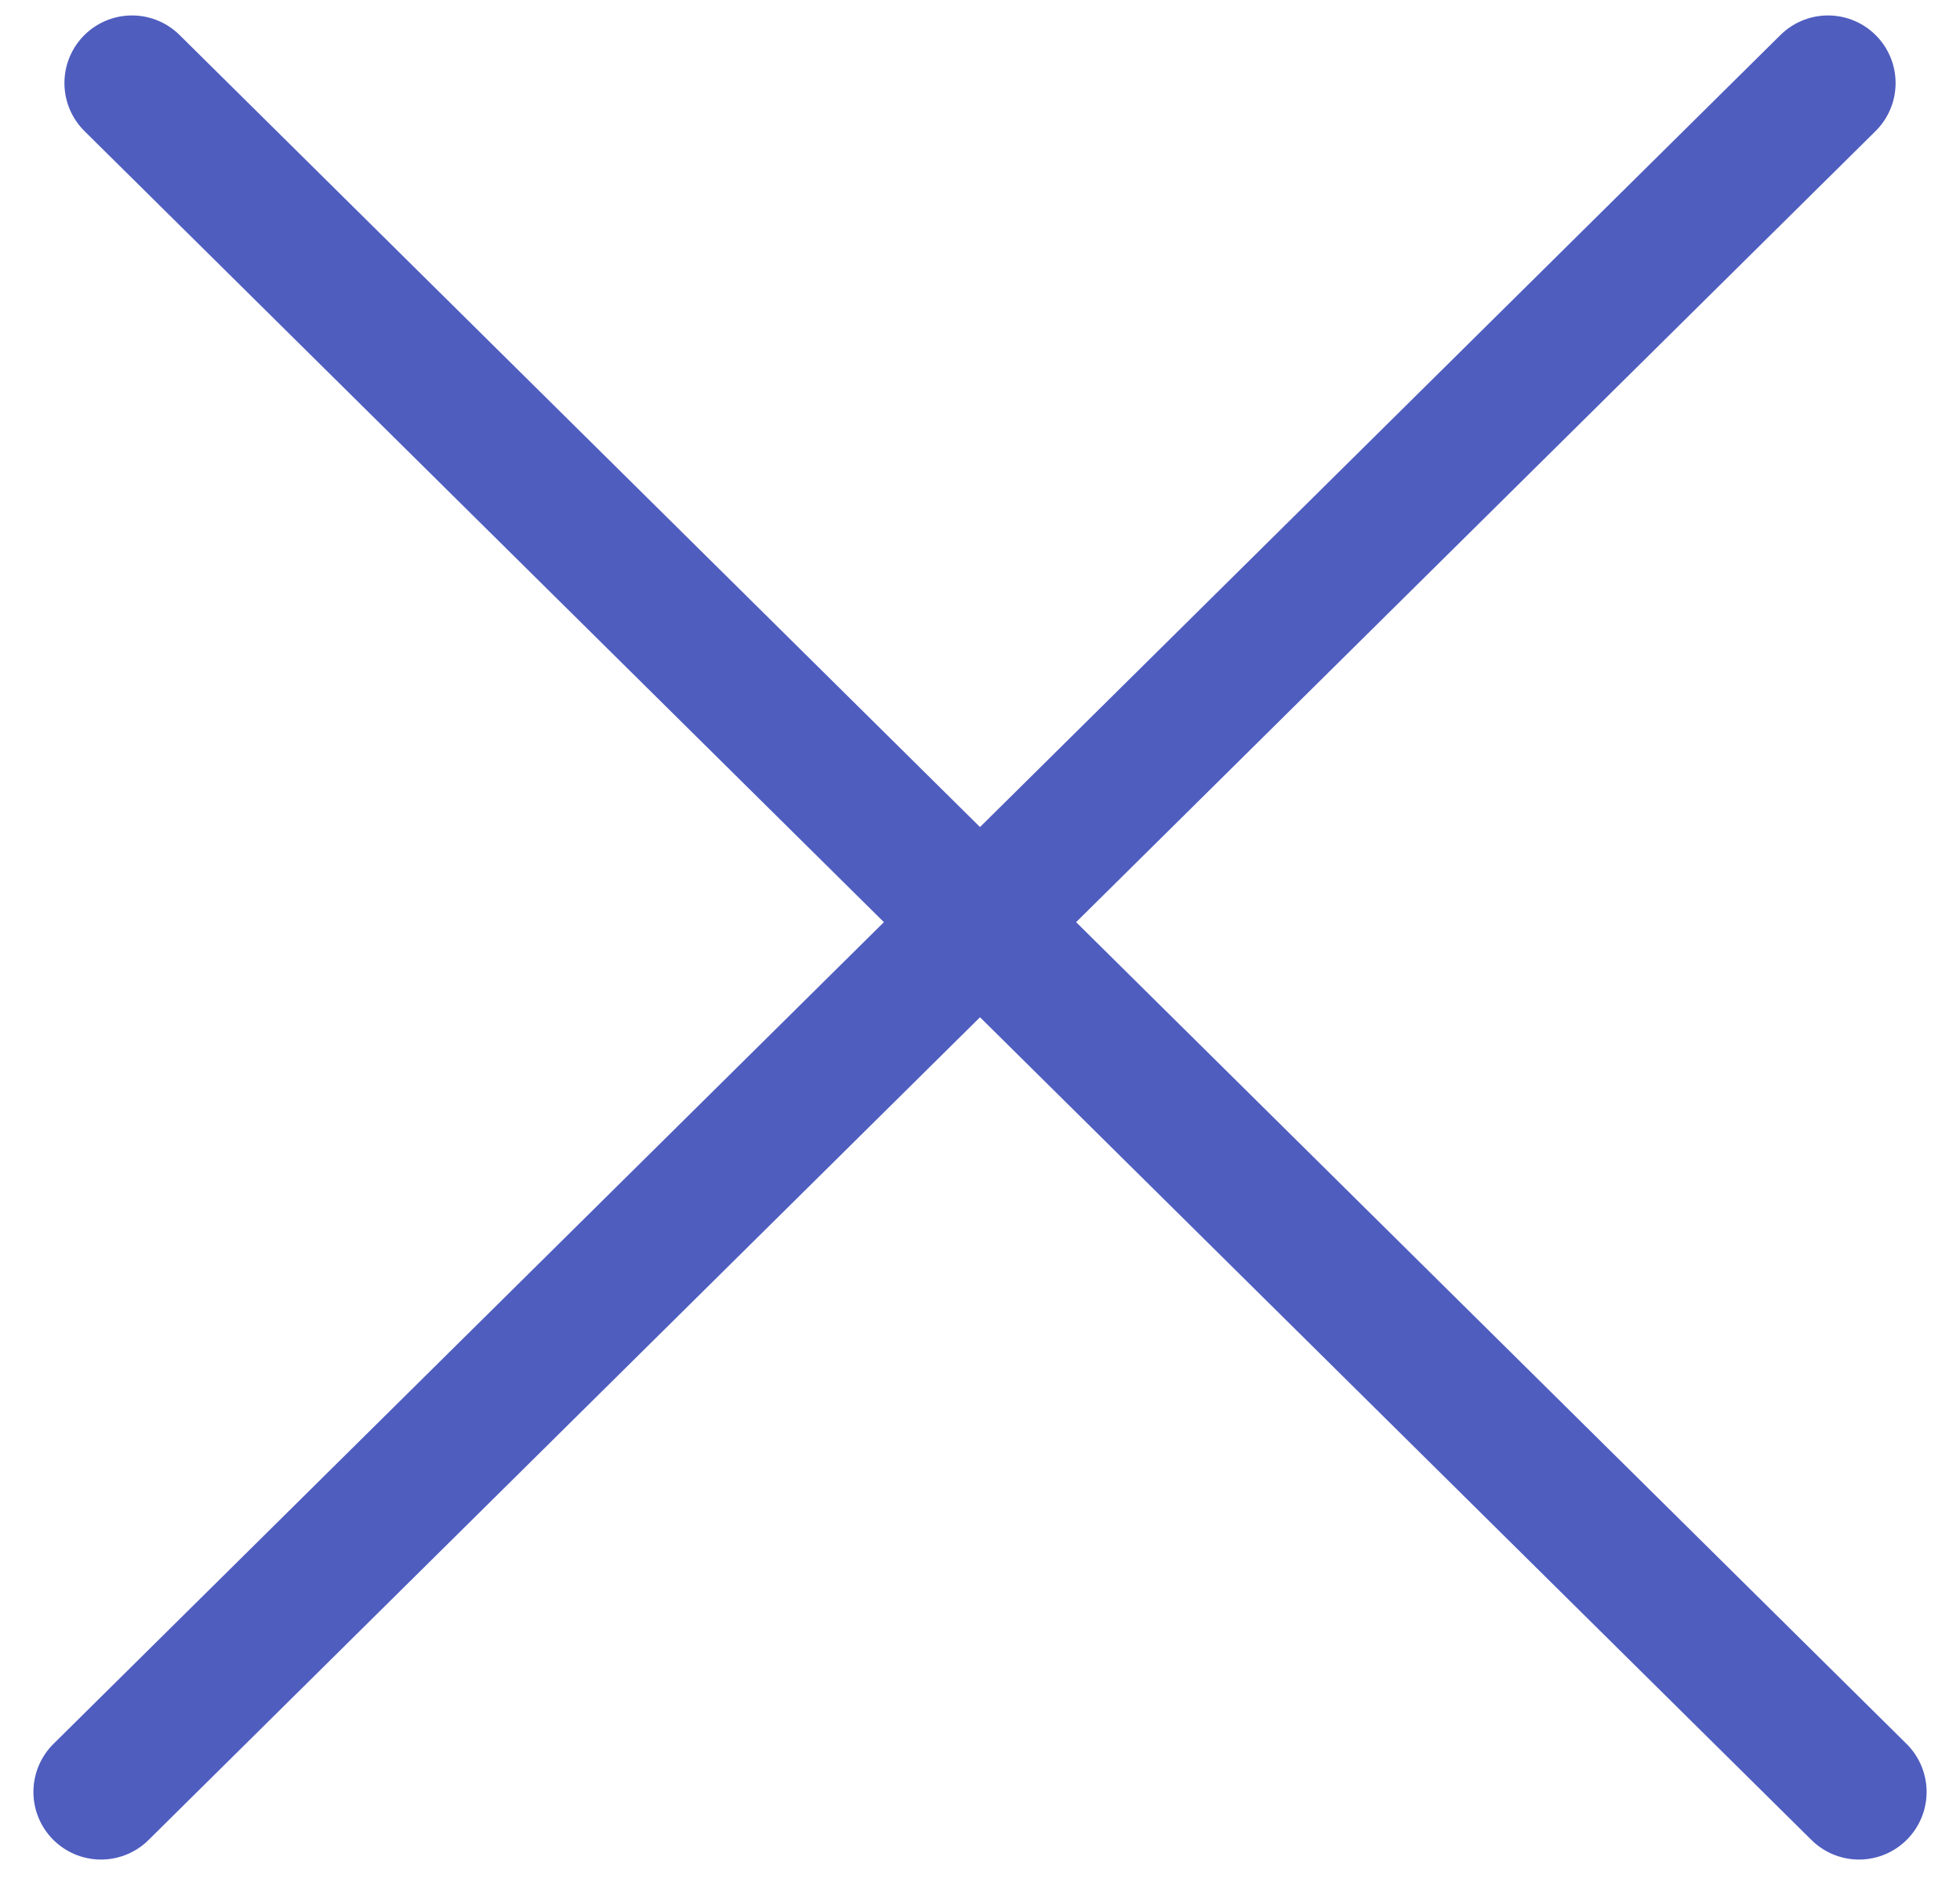
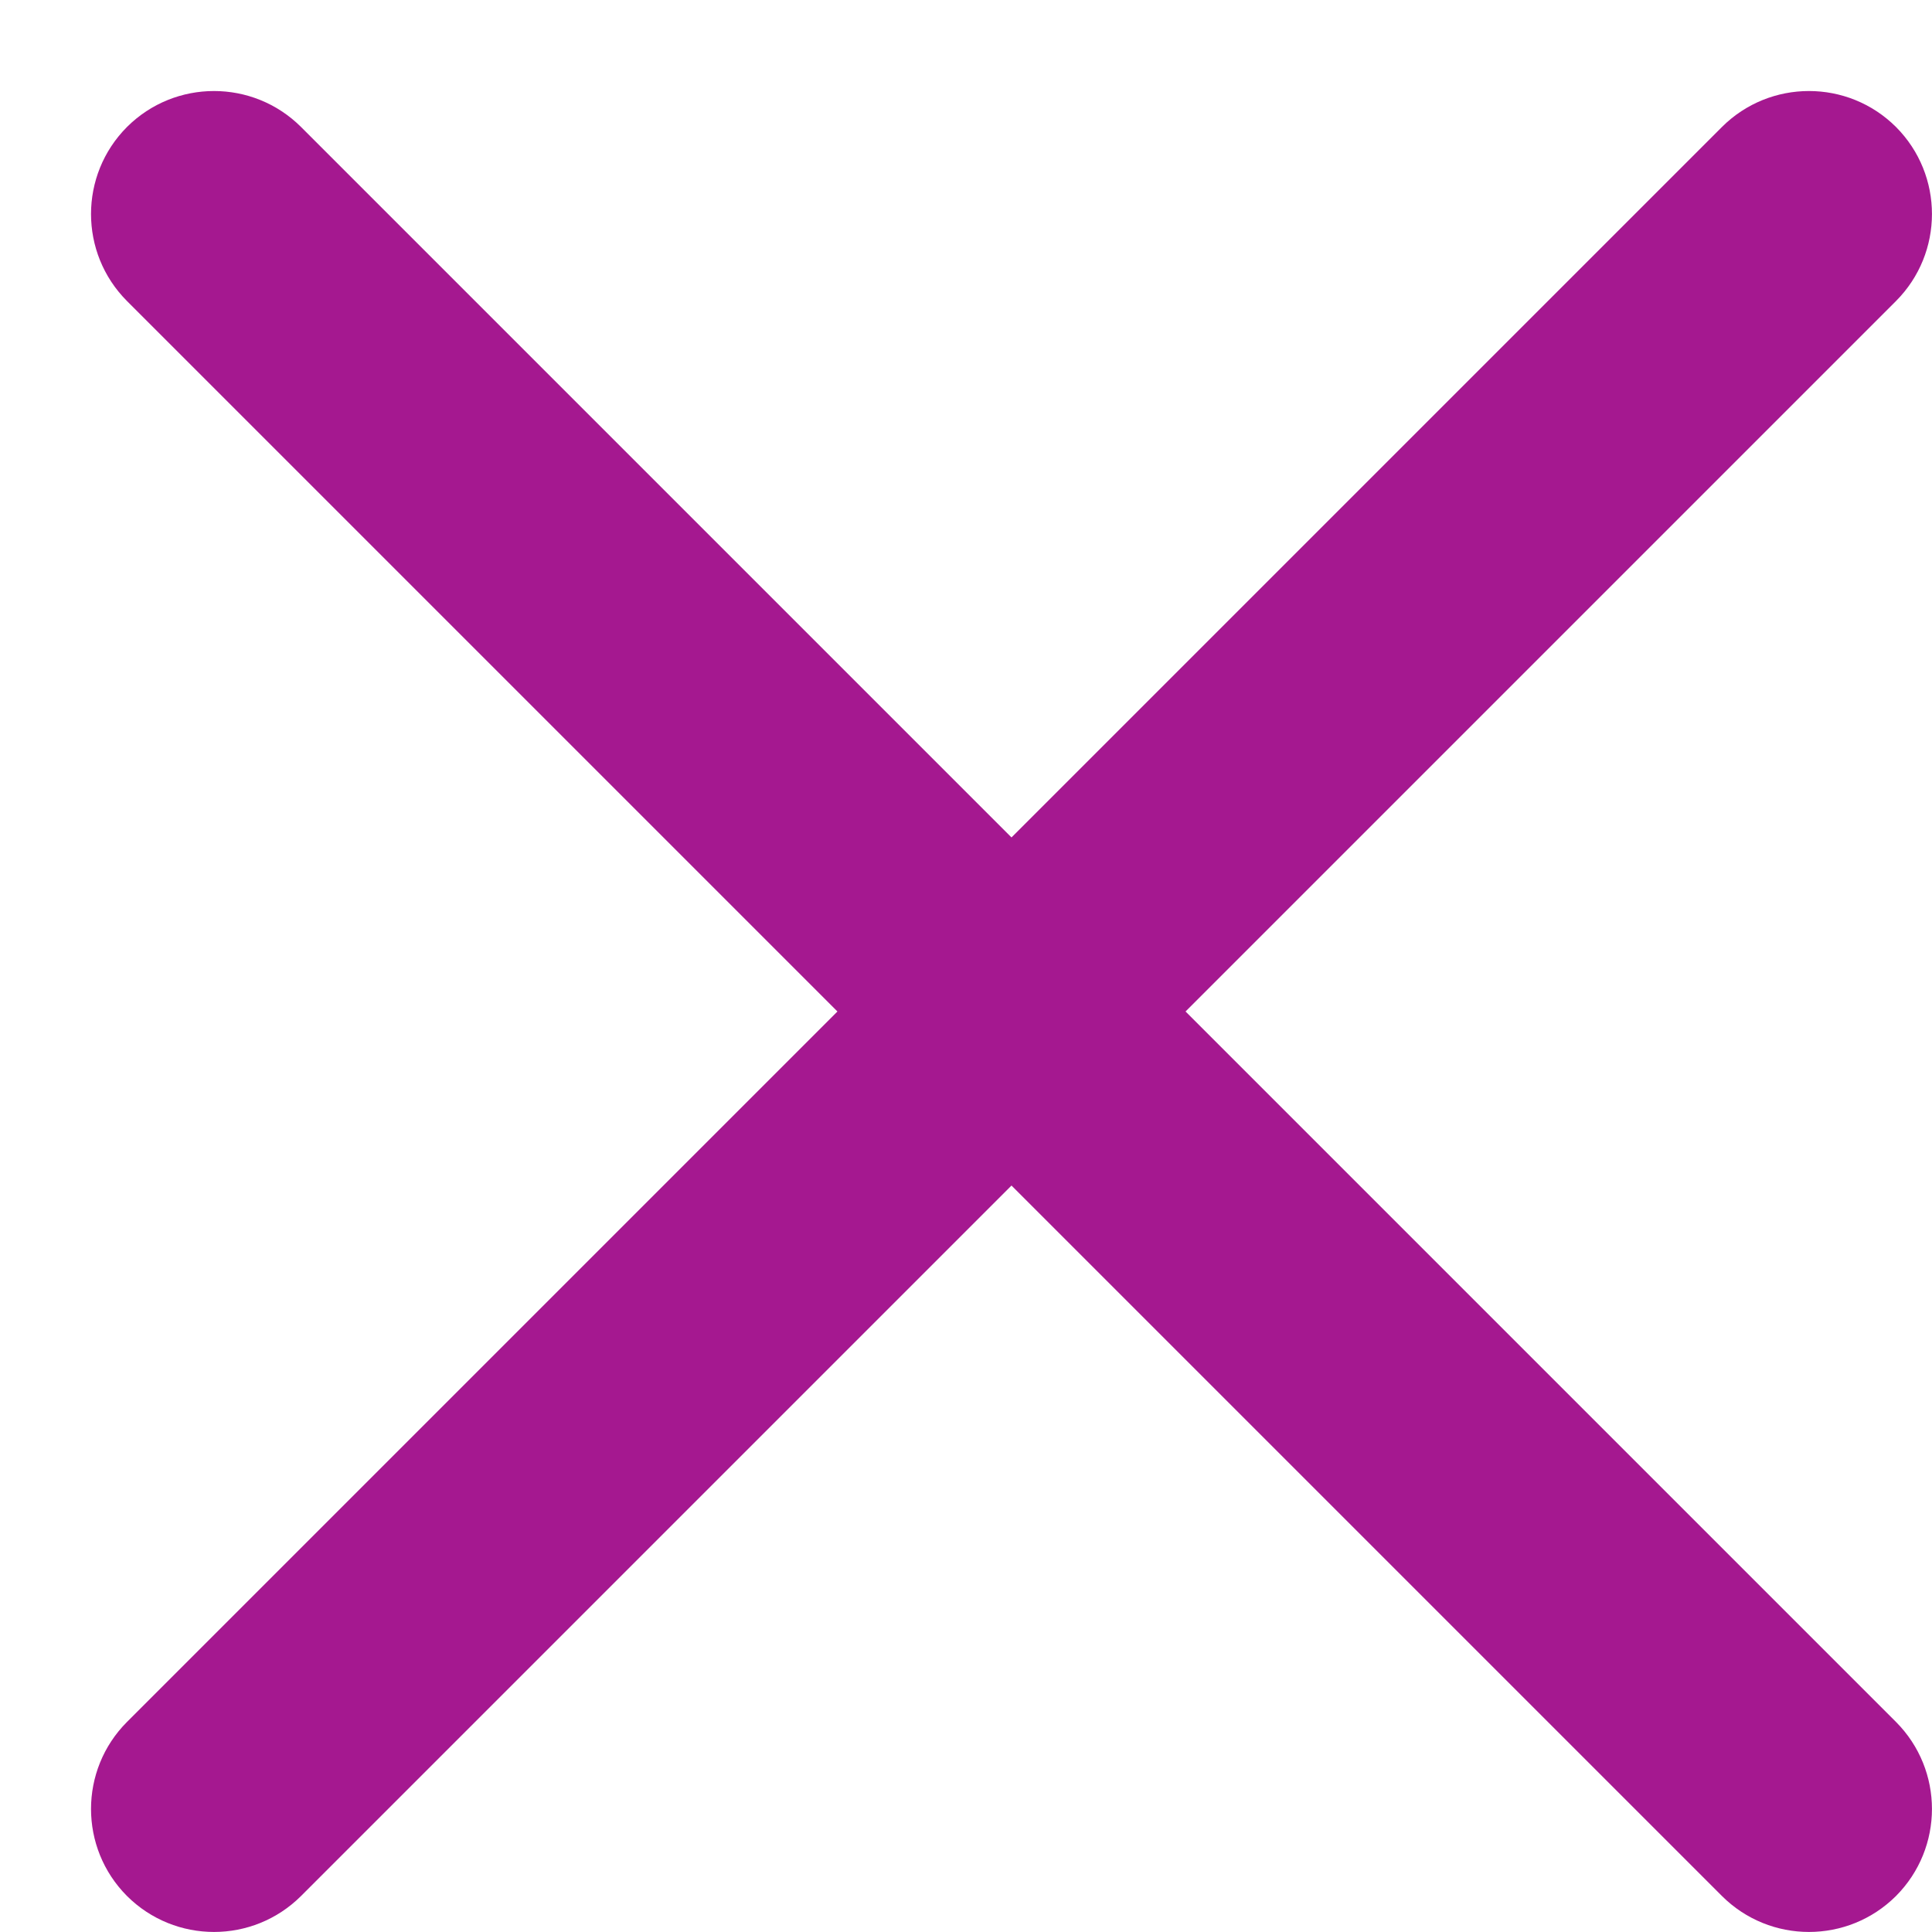
- <svg xmlns="http://www.w3.org/2000/svg" width="29px" height="28px" viewBox="0 0 29 28" version="1.1">
-   <g id="Symbols" stroke="none" stroke-width="1" fill="none" fill-rule="evenodd" stroke-linecap="round">
-     <g id="Icon/X" transform="translate(-5, -1)" stroke="#4F5DBF" stroke-width="2">
-       <g id="Close" transform="translate(6, 0)">
-         <g id="X">
-           <g id="Group-2">
-             <line x1="1.866" y1="1.368" x2="25.593" y2="28.368" id="Line" transform="translate(13.7294, 14.86818) rotate(-4) translate(-13.7294, -14.86818) " />
-             <line x1="1.407" y1="1.368" x2="25.134" y2="28.368" id="Line-Copy" transform="translate(13.2706, 14.86818) scale(-1, 1) rotate(-4) translate(-13.2706, -14.86818) " />
-           </g>
-         </g>
-       </g>
-     </g>
-   </g>
+ <svg xmlns="http://www.w3.org/2000/svg" width="11" height="11" viewBox="0 0 11 11" fill="none">
+   <path d="M1.714 0.723C1.44 0.45 0.997 0.45 0.723 0.723C0.45 0.997 0.45 1.44 0.723 1.714L4.768 5.759L0.723 9.804C0.45 10.078 0.45 10.521 0.723 10.795C0.997 11.068 1.44 11.068 1.714 10.795L5.759 6.75L9.804 10.795C10.078 11.068 10.521 11.068 10.795 10.795C11.068 10.521 11.068 10.078 10.795 9.804L6.75 5.759L10.795 1.714C11.068 1.44 11.068 0.997 10.795 0.723C10.521 0.45 10.078 0.45 9.804 0.723L5.759 4.768L1.714 0.723Z" fill="#A51890" />
</svg>
